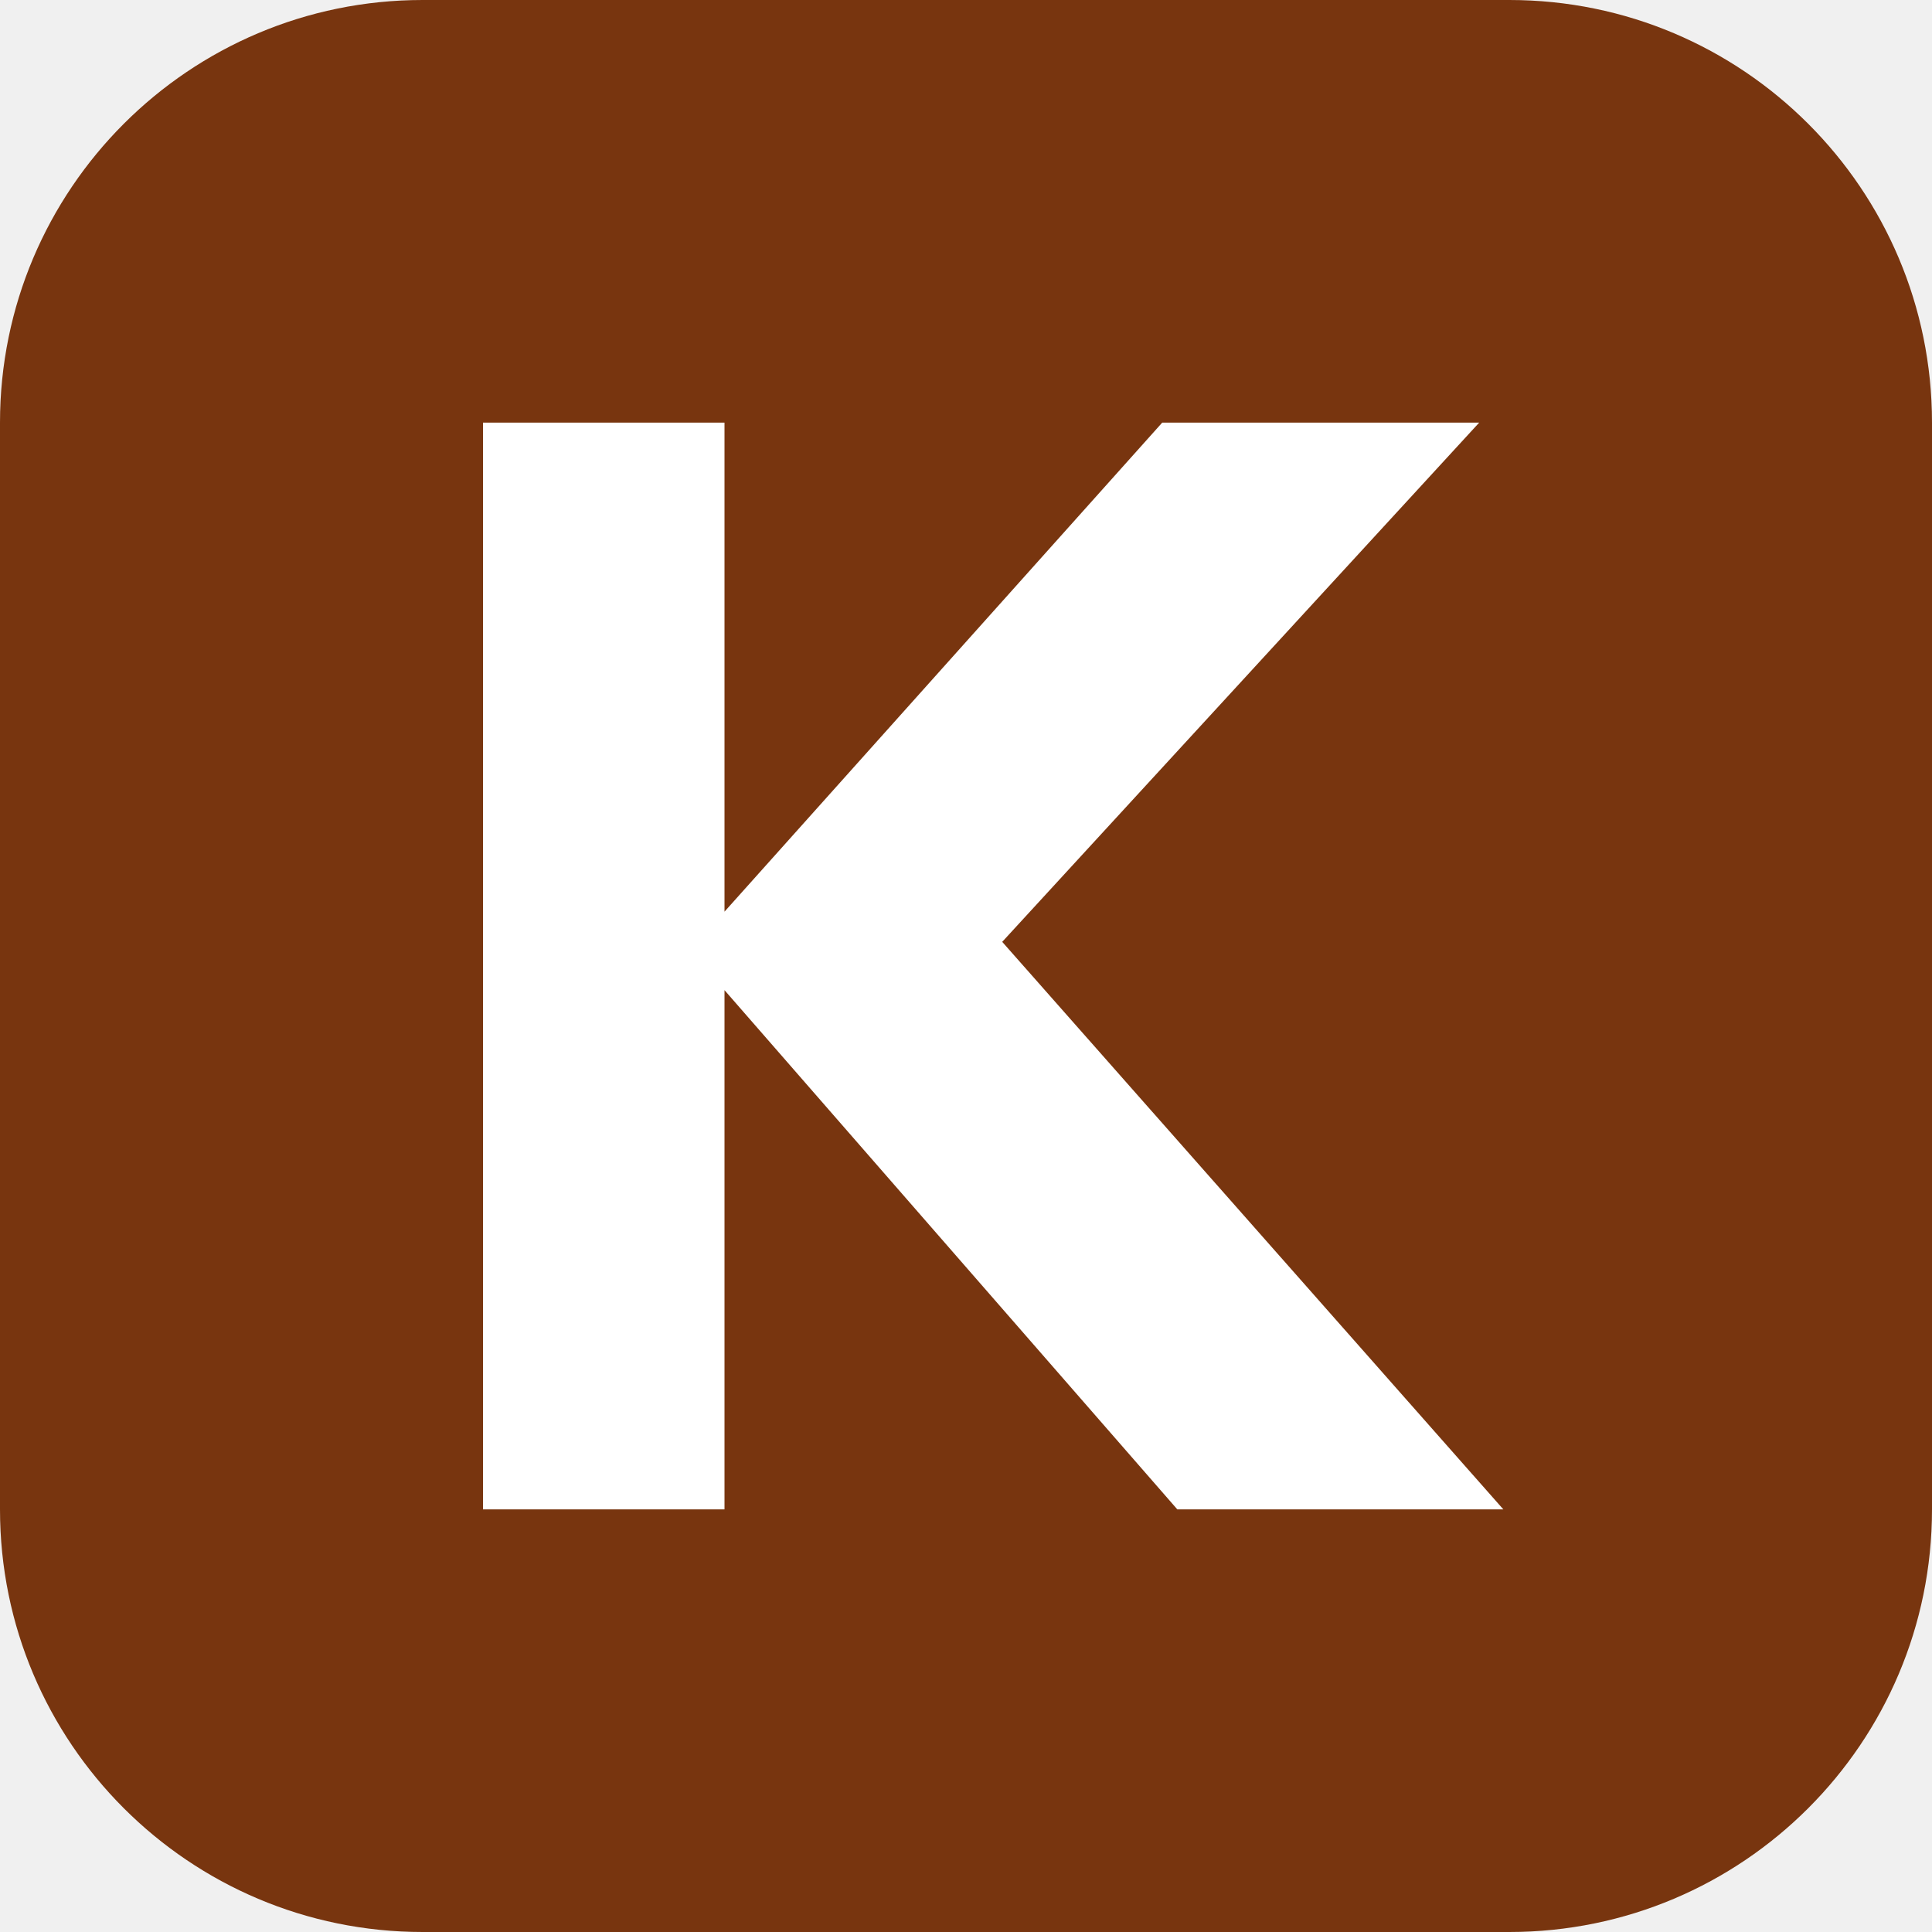
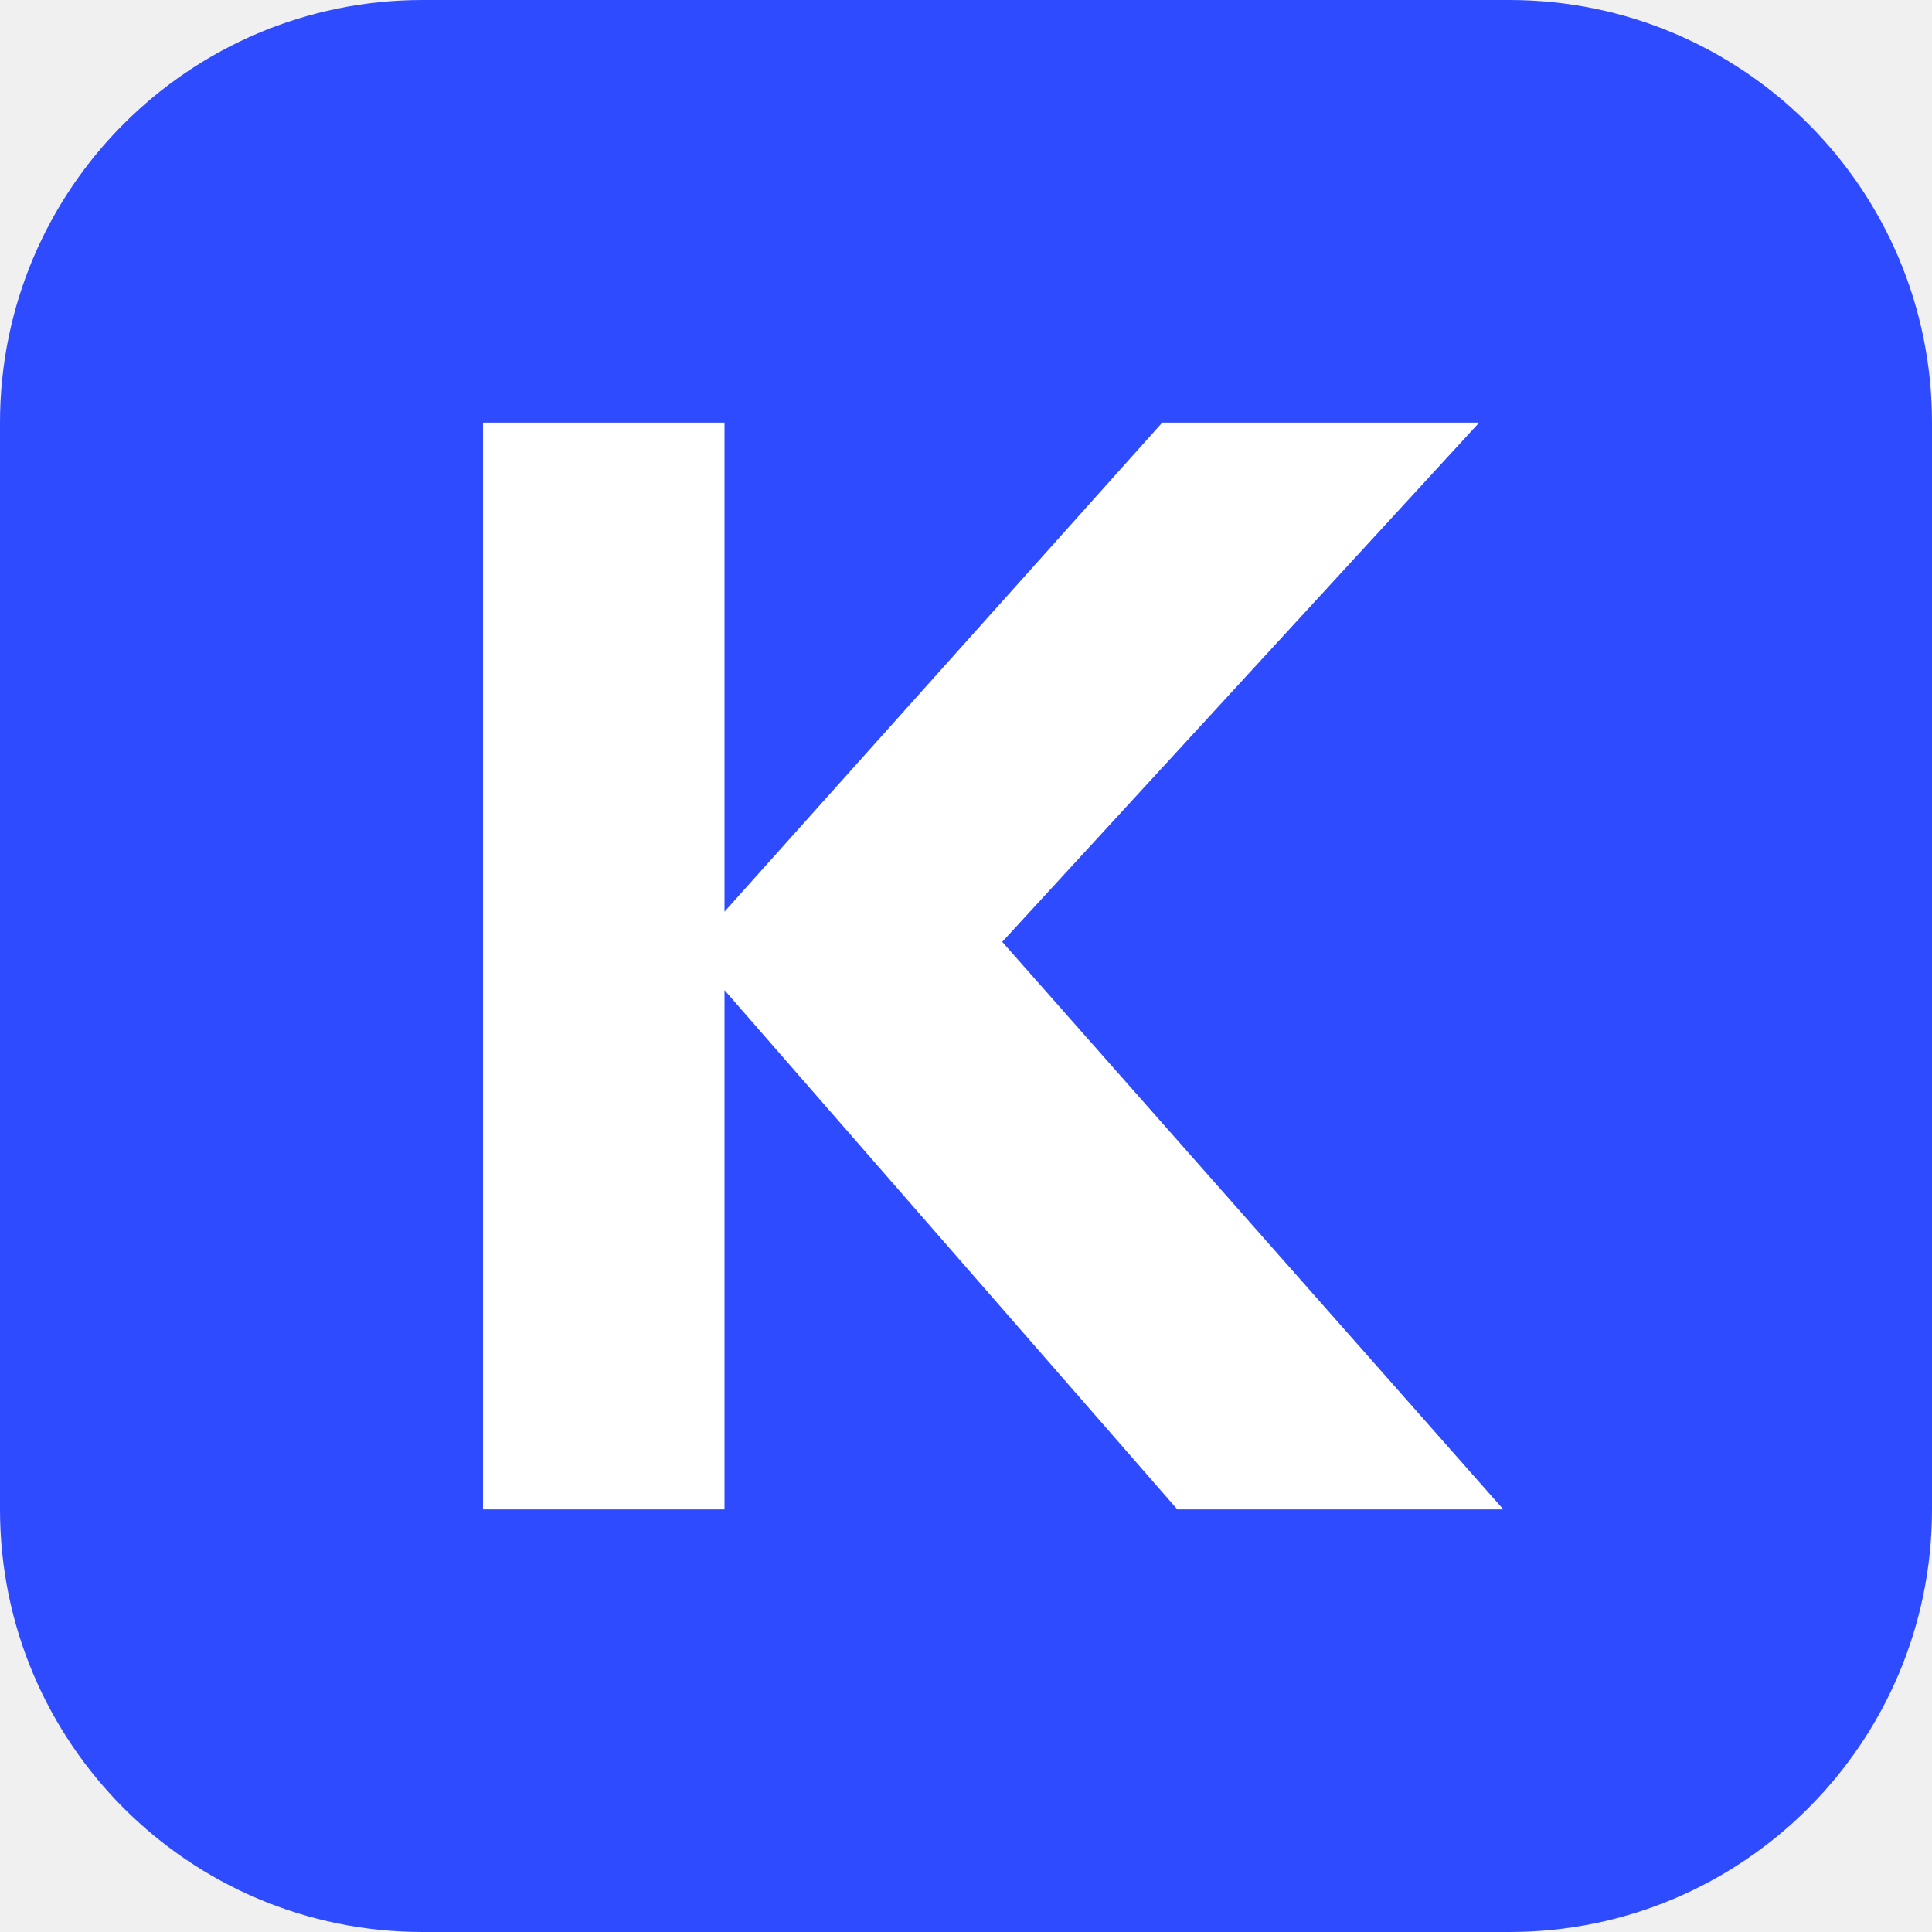
<svg xmlns="http://www.w3.org/2000/svg" viewBox="0 0 64 64" role="img" aria-label="K favicon">
-   <rect width="64" height="64" rx="14" fill="#78350f" />
+   <rect width="64" height="64" rx="14" fill="#2f4bff" />
  <path fill="#ffffff" d="M16 14h8v16.2L38.5 14H49L33.2 31.2 49.8 50H39l-15-17.2V50h-8z" />
</svg>
